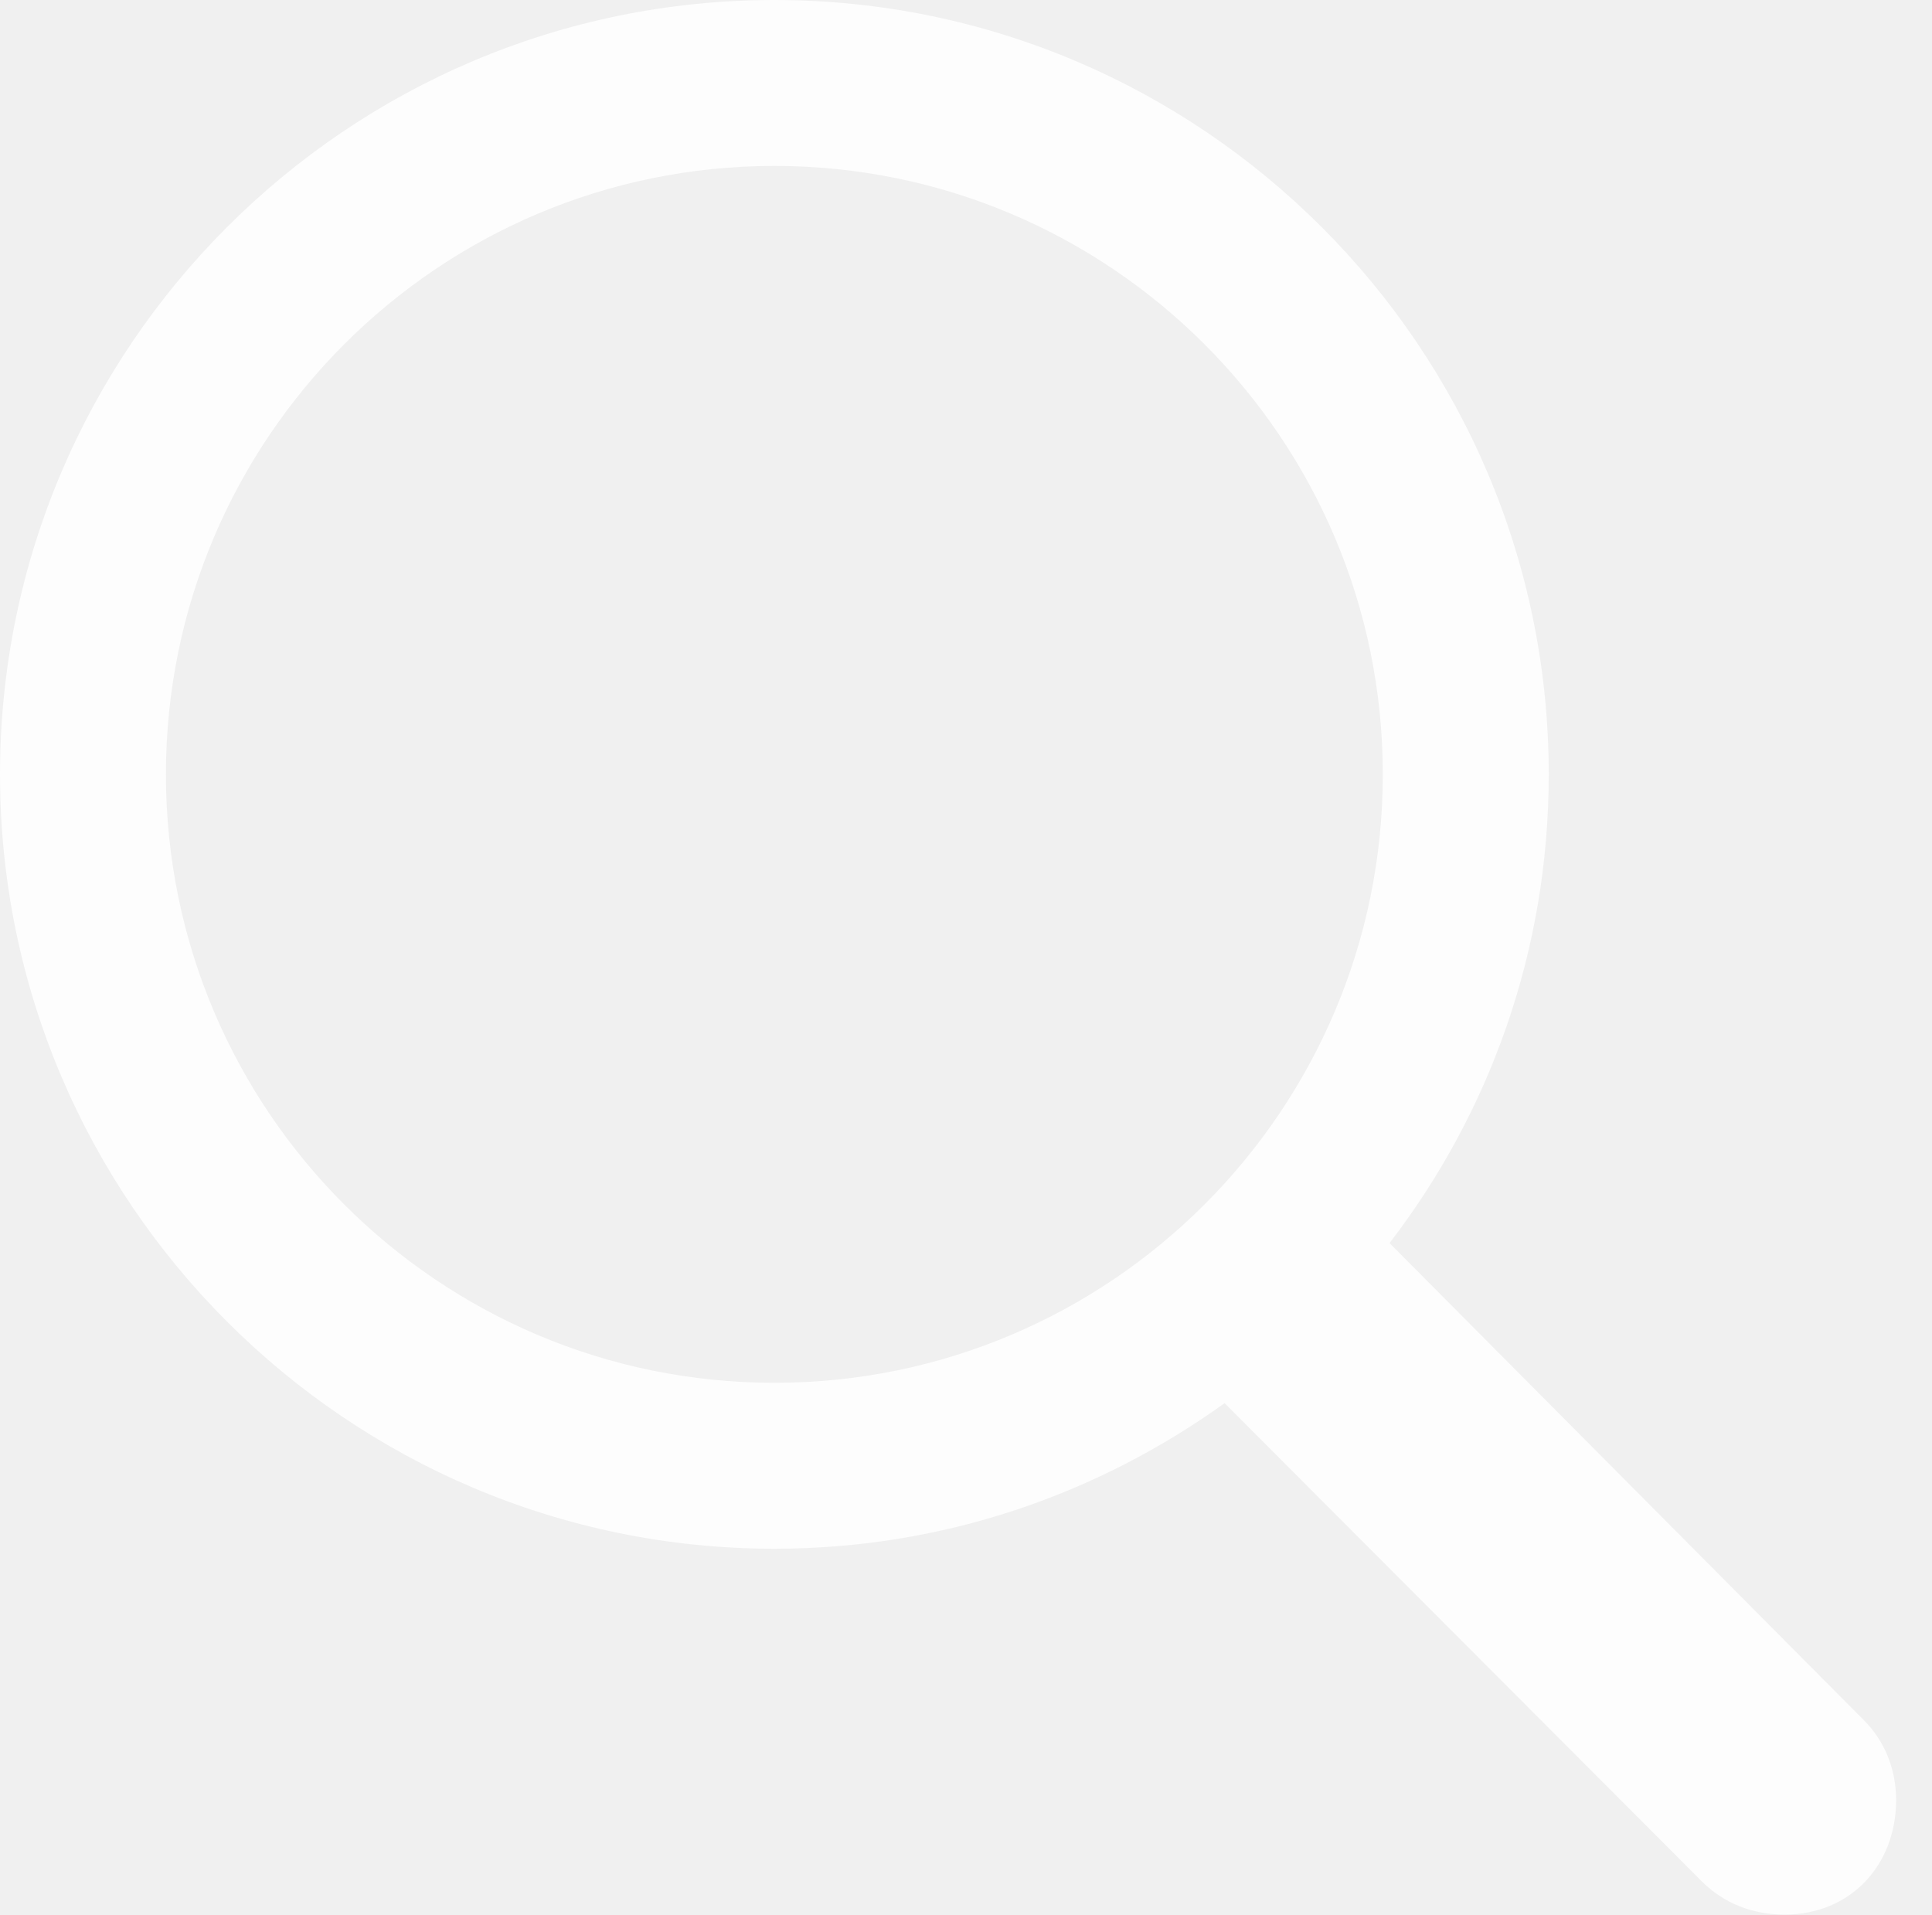
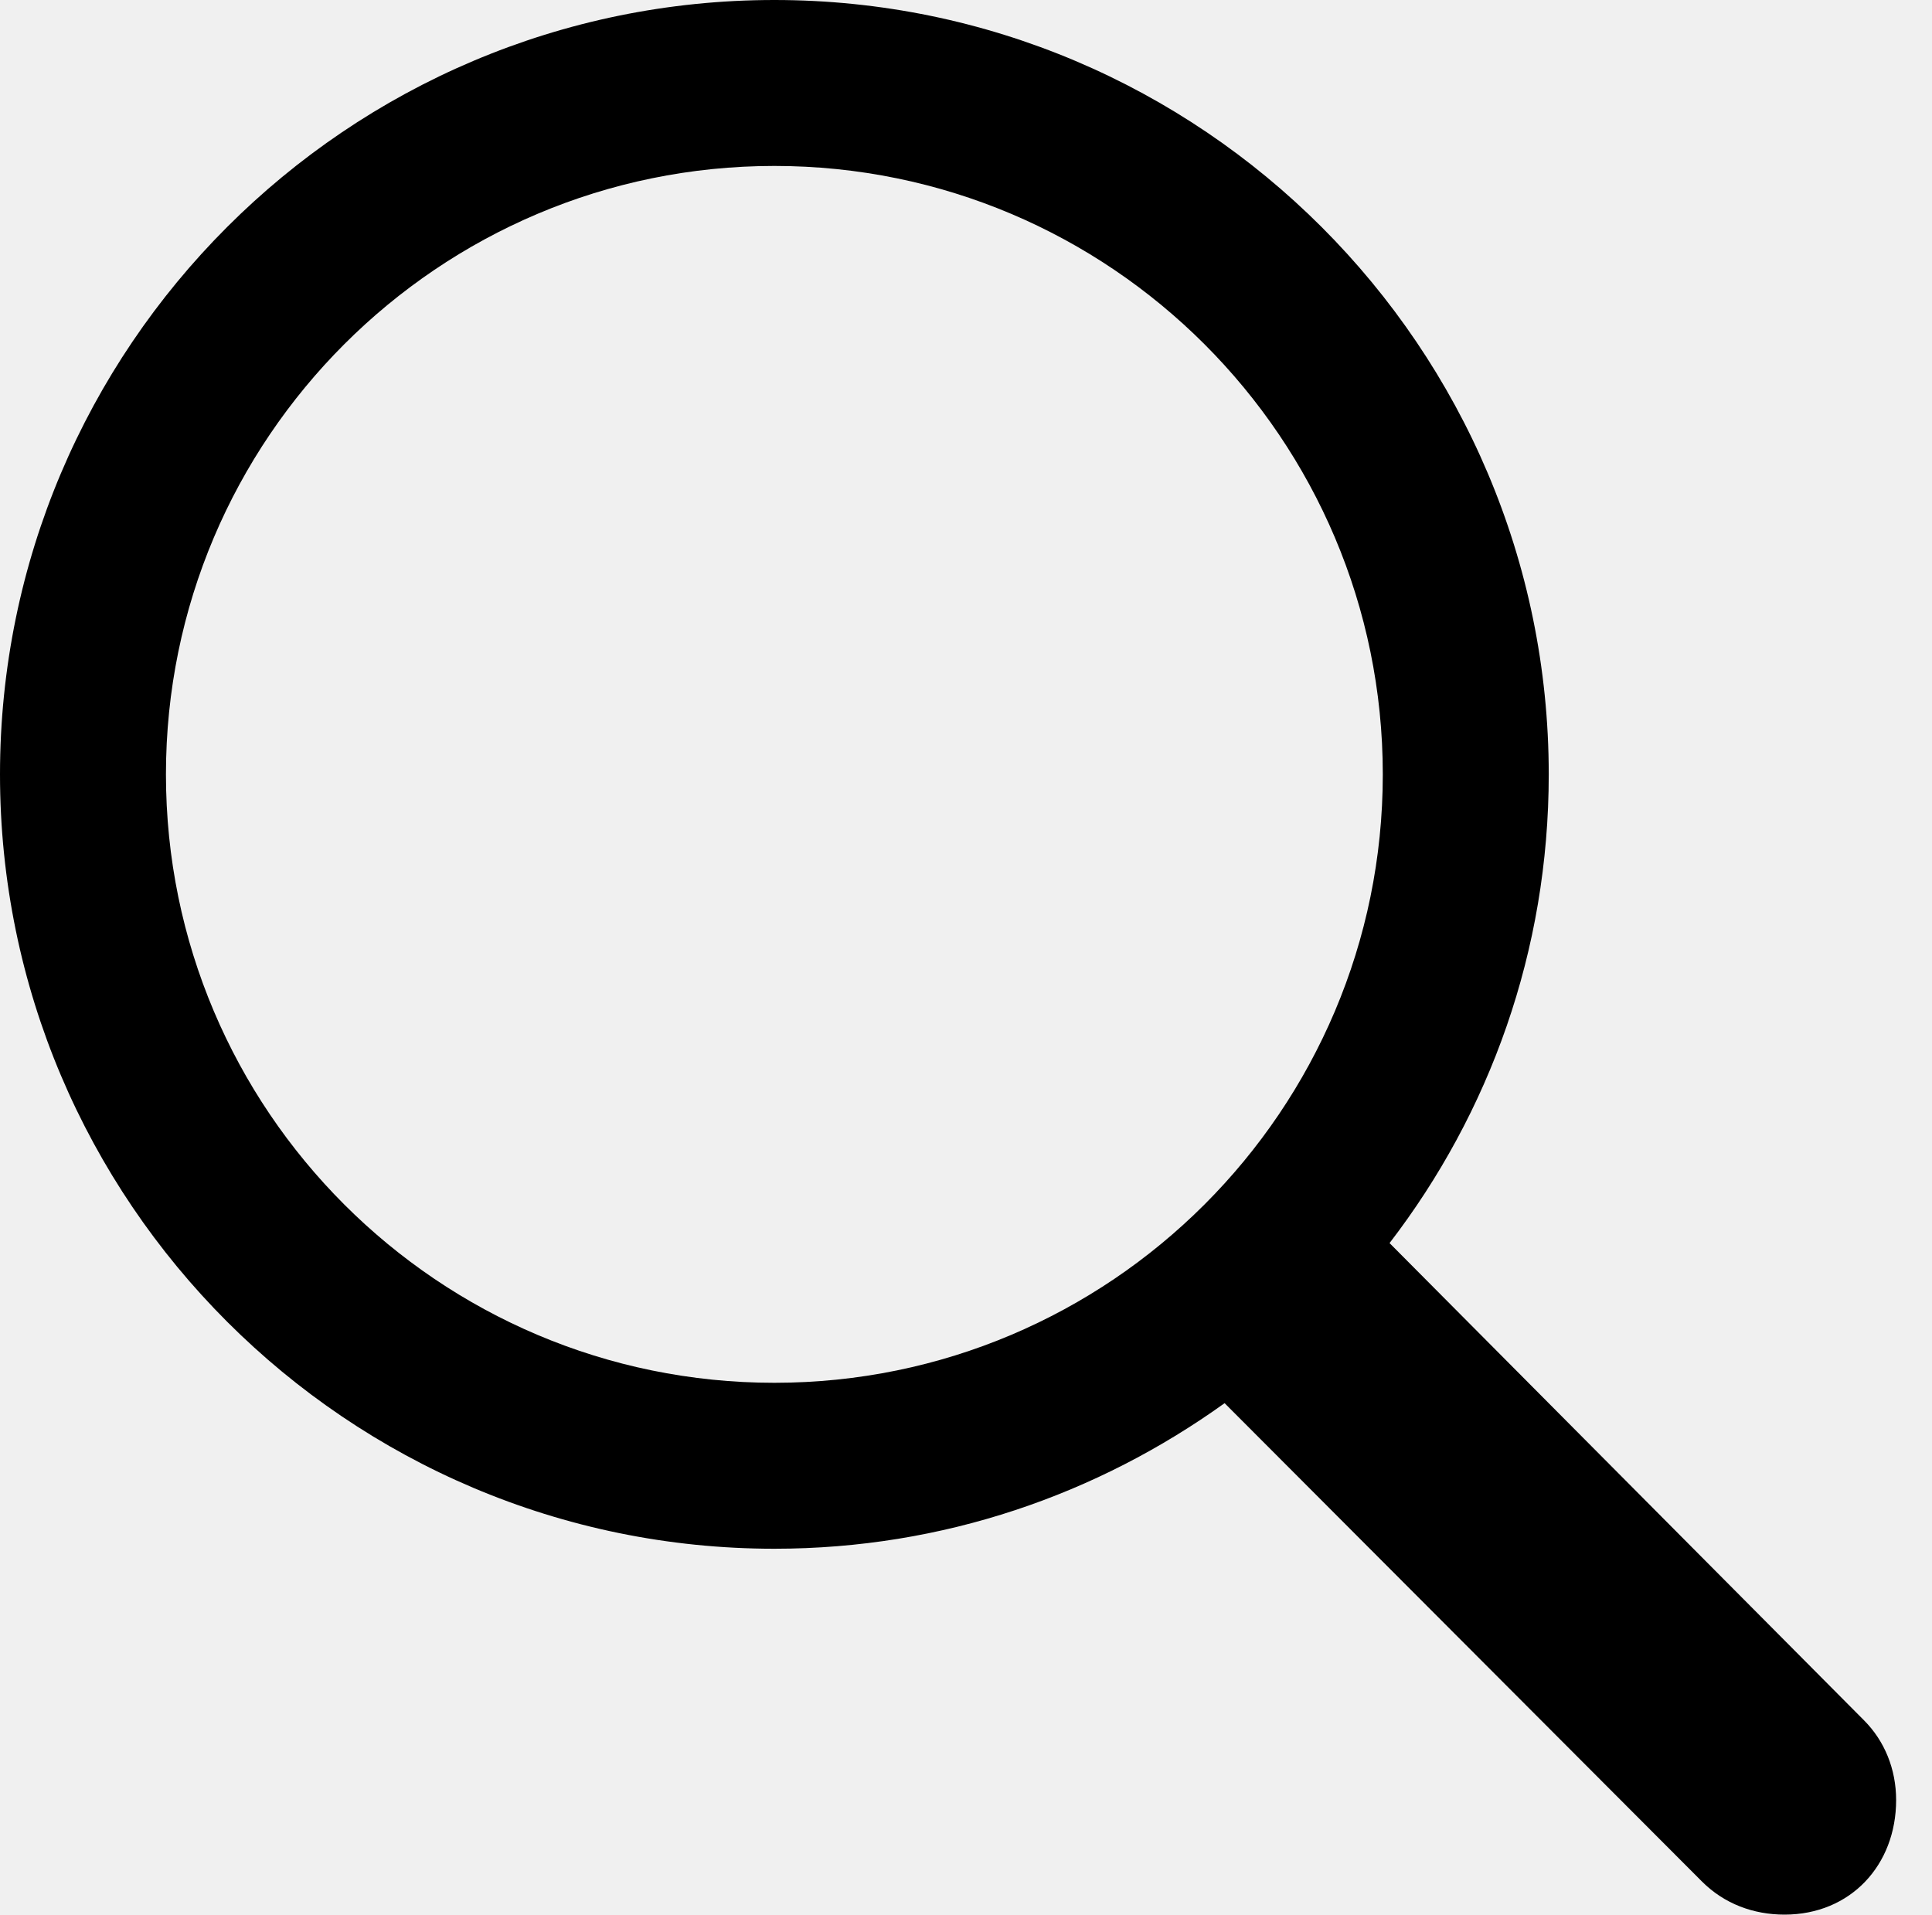
<svg xmlns="http://www.w3.org/2000/svg" version="1.1" viewBox="0 0 19.443 19.268">
  <g>
    <rect height="19.268" opacity="0" width="19.443" x="0" y="0" />
-     <path d="M0 7.793C0 12.09 3.496 15.586 7.793 15.586C9.492 15.586 11.045 15.039 12.324 14.121L17.129 18.936C17.354 19.16 17.646 19.268 17.959 19.268C18.623 19.268 19.082 18.77 19.082 18.115C19.082 17.803 18.965 17.52 18.76 17.314L13.984 12.51C14.99 11.201 15.586 9.57 15.586 7.793C15.586 3.496 12.09 0 7.793 0C3.496 0 0 3.496 0 7.793ZM1.67 7.793C1.67 4.414 4.414 1.67 7.793 1.67C11.172 1.67 13.916 4.414 13.916 7.793C13.916 11.172 11.172 13.916 7.793 13.916C4.414 13.916 1.67 11.172 1.67 7.793Z" fill="white" fill-opacity="0.85" />
+     <path d="M0 7.793C0 12.09 3.496 15.586 7.793 15.586C9.492 15.586 11.045 15.039 12.324 14.121L17.129 18.936C17.354 19.16 17.646 19.268 17.959 19.268C18.623 19.268 19.082 18.77 19.082 18.115C19.082 17.803 18.965 17.52 18.76 17.314L13.984 12.51C14.99 11.201 15.586 9.57 15.586 7.793C15.586 3.496 12.09 0 7.793 0C3.496 0 0 3.496 0 7.793ZM1.67 7.793C1.67 4.414 4.414 1.67 7.793 1.67C11.172 1.67 13.916 4.414 13.916 7.793C13.916 11.172 11.172 13.916 7.793 13.916C4.414 13.916 1.67 11.172 1.67 7.793Z" fill="black" />
  </g>
</svg>
